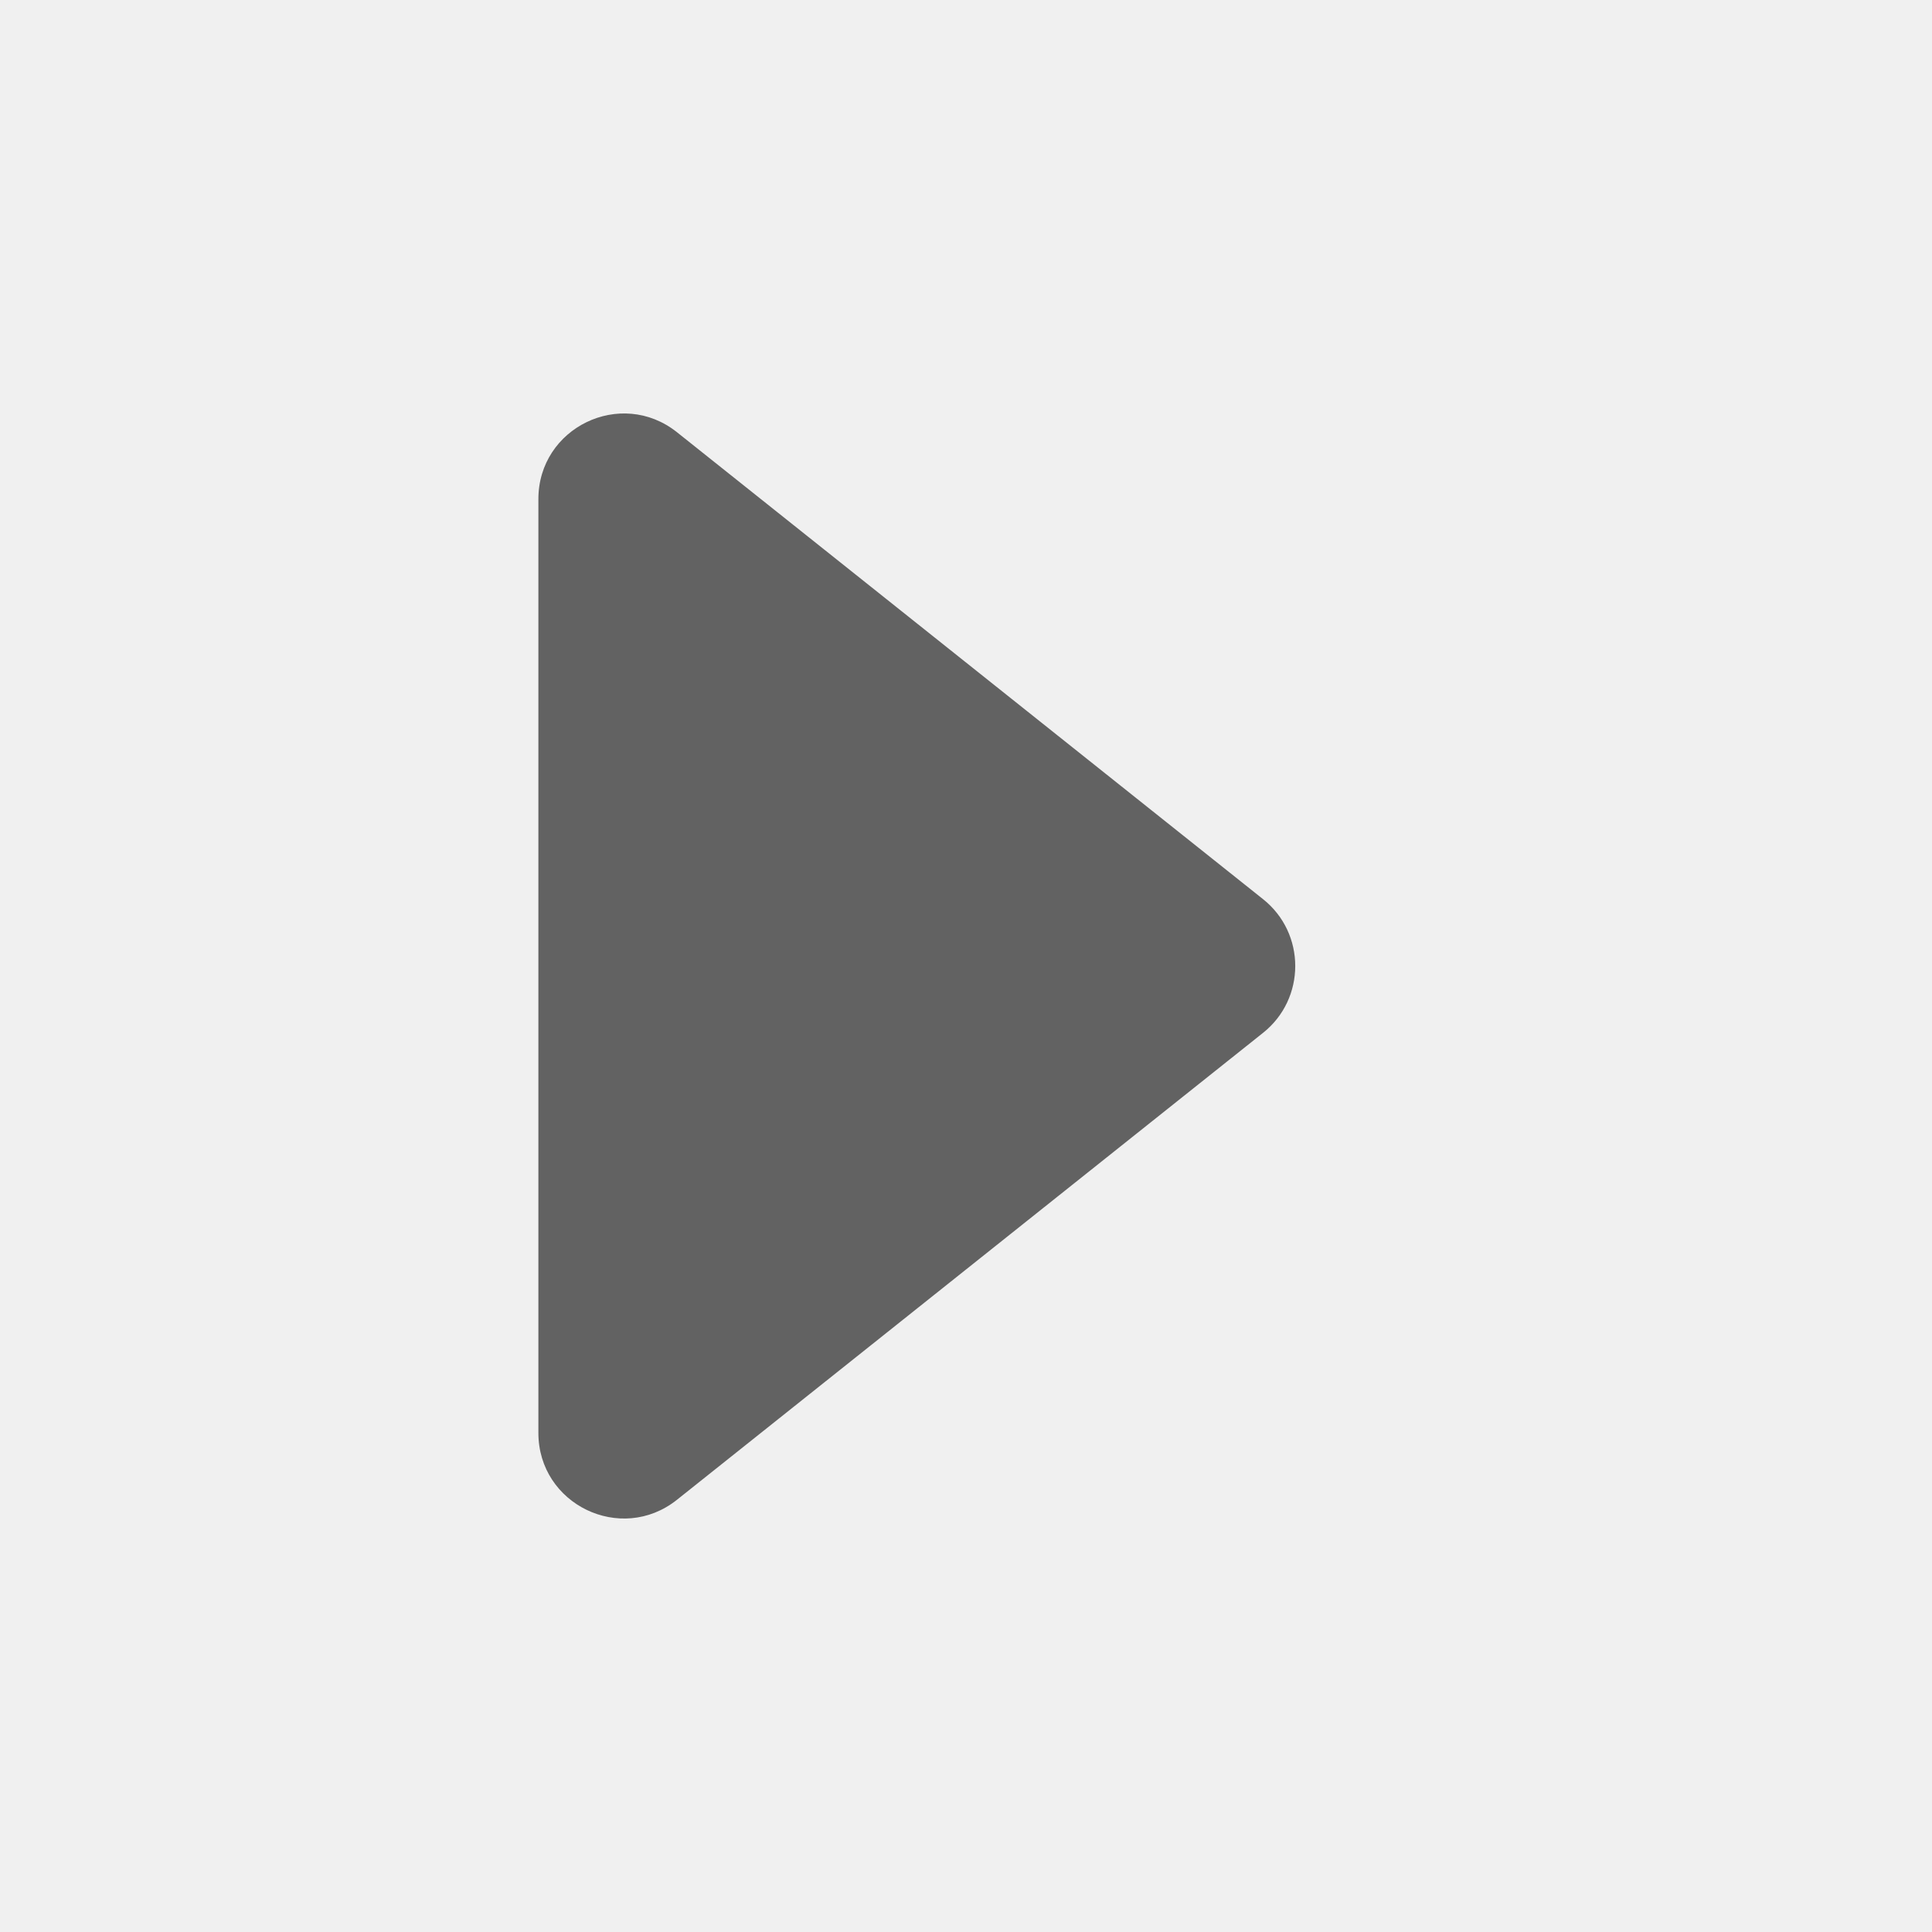
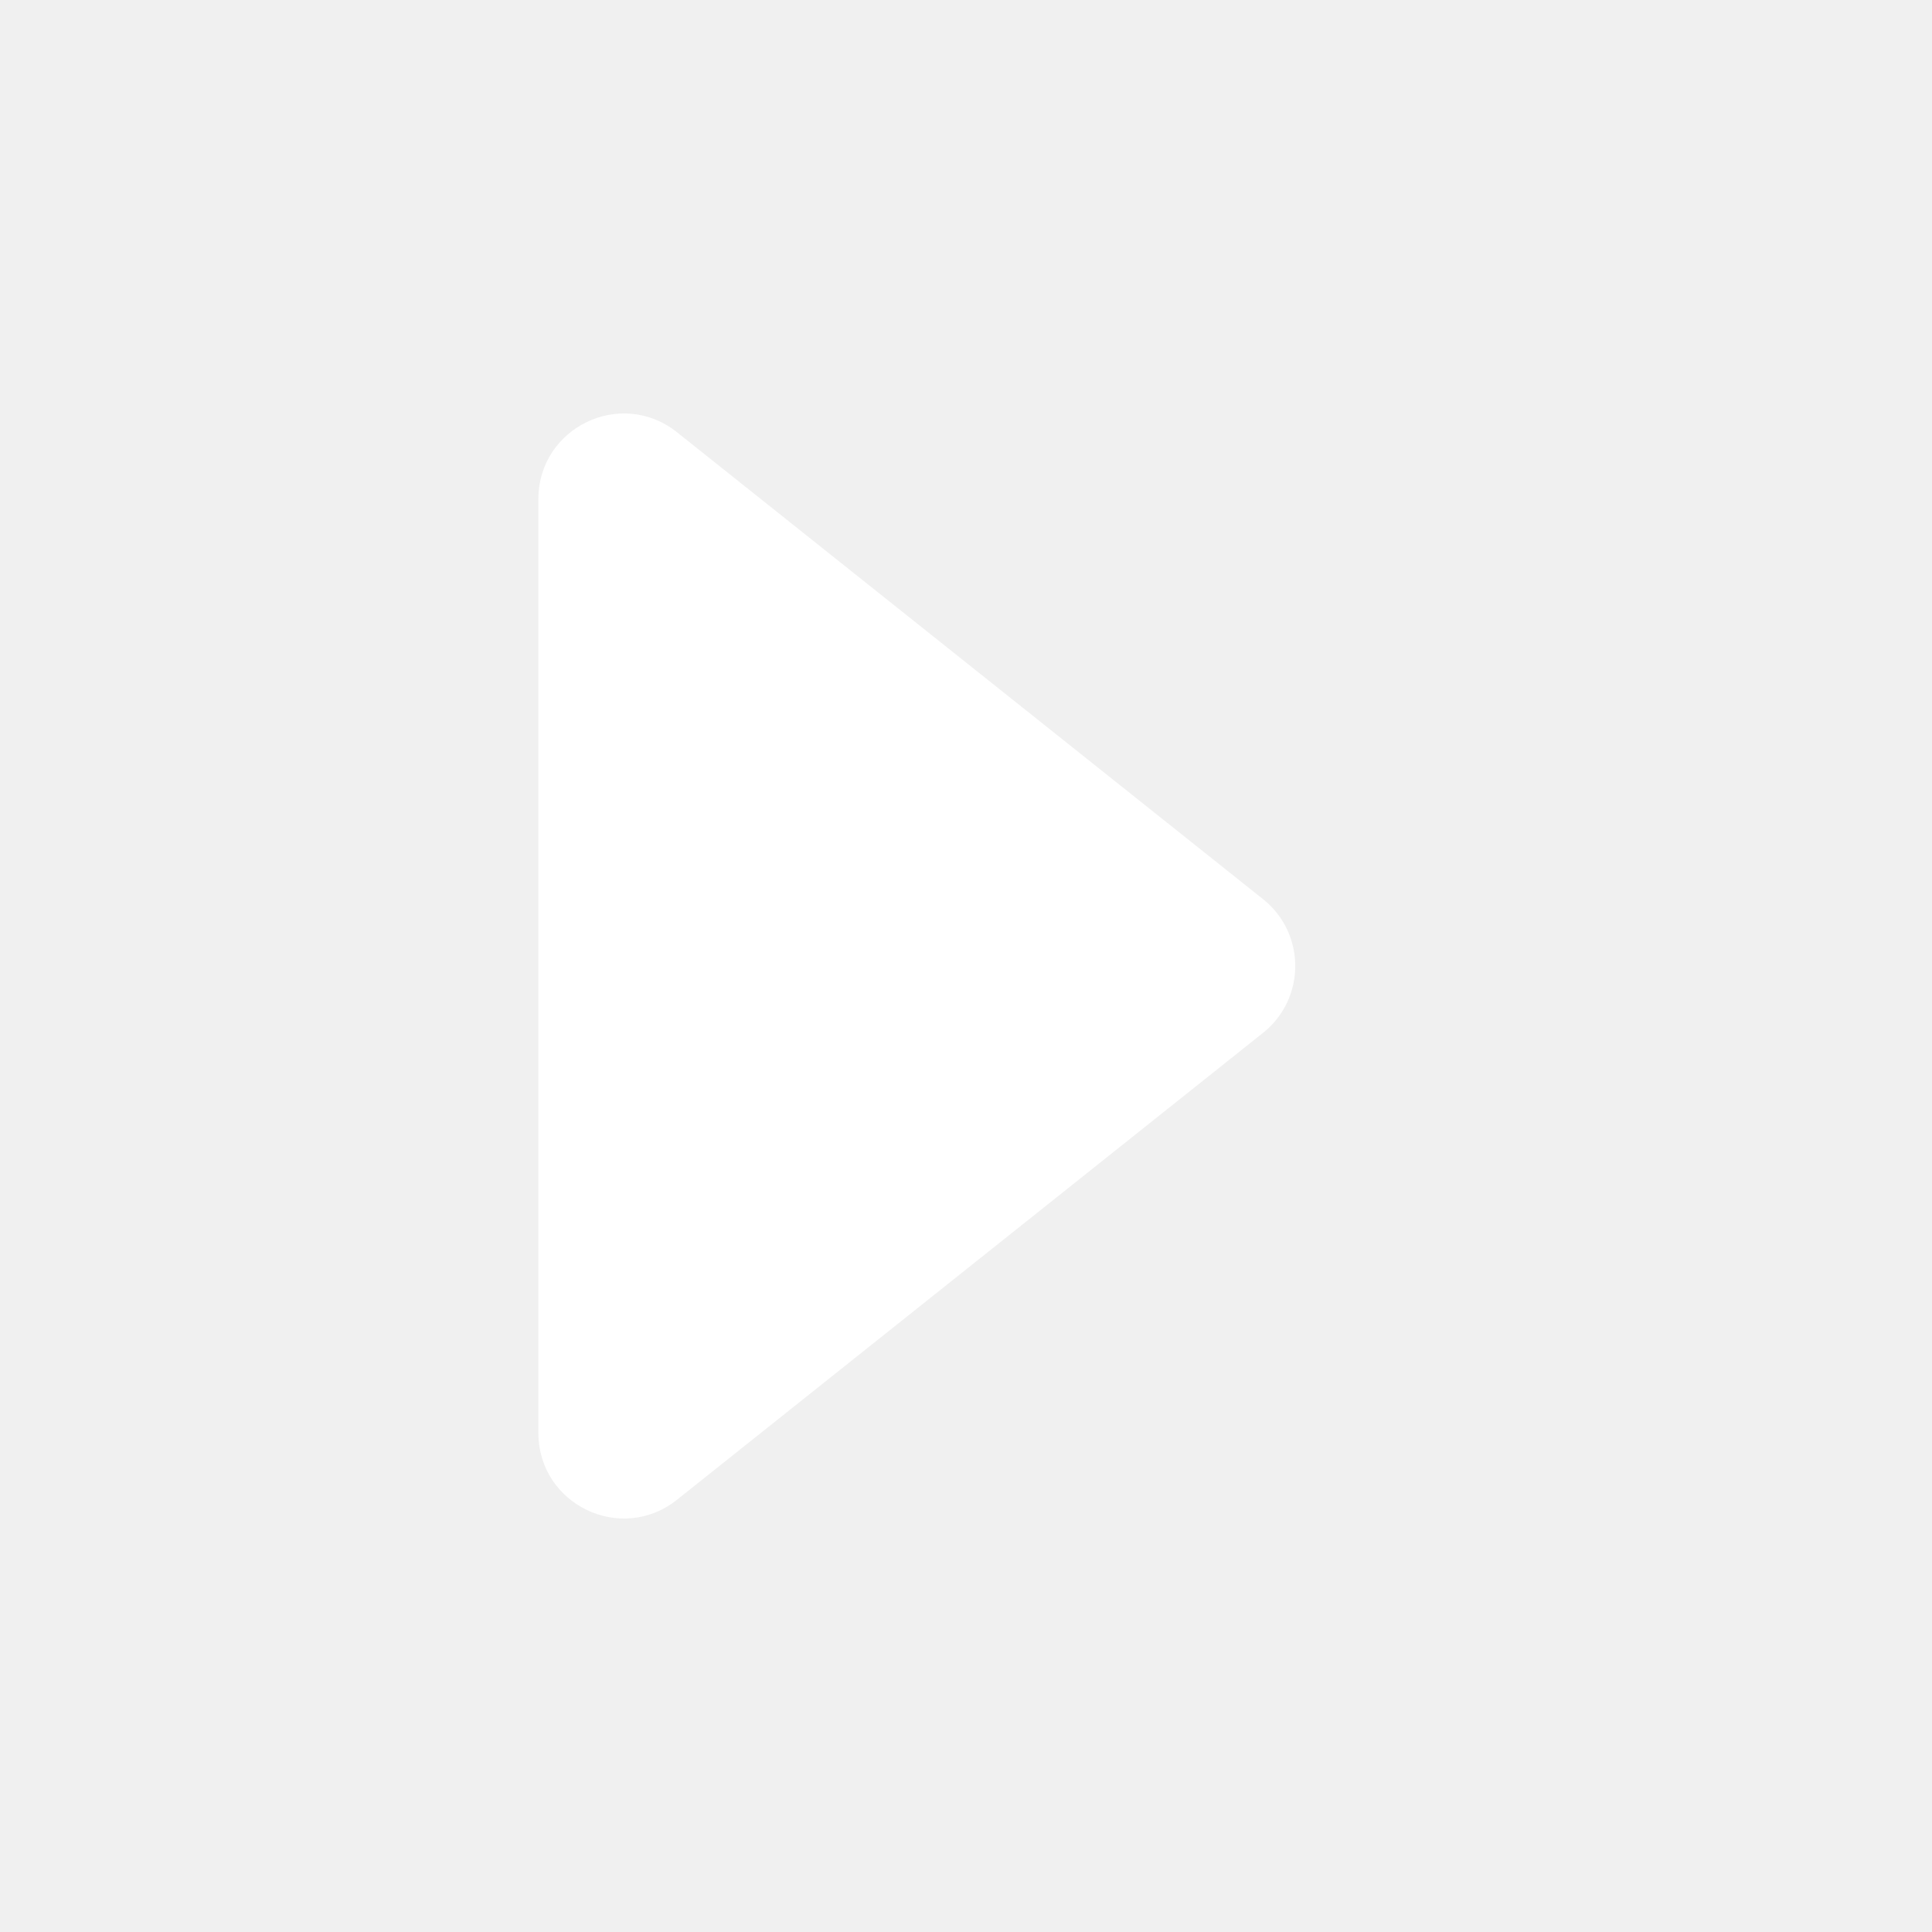
<svg xmlns="http://www.w3.org/2000/svg" version="1.1" id="Слой_1" x="0px" y="0px" viewBox="0 0 300 300" style="enable-background:new 0 0 300 300;" xml:space="preserve">
  <style type="text/css">
- 	.st0{fill:#626262;}
+ 	.st0{fill:#fff;}
</style>
  <g>
    <path class="st0" d="M196.1,139.6l-91-72.5c-8.7-6.9-21.5-0.7-21.5,10.4v145c0,11.1,12.8,17.3,21.5,10.4l91-72.5   C202.8,155.1,202.8,144.9,196.1,139.6z" />
  </g>
</svg>
